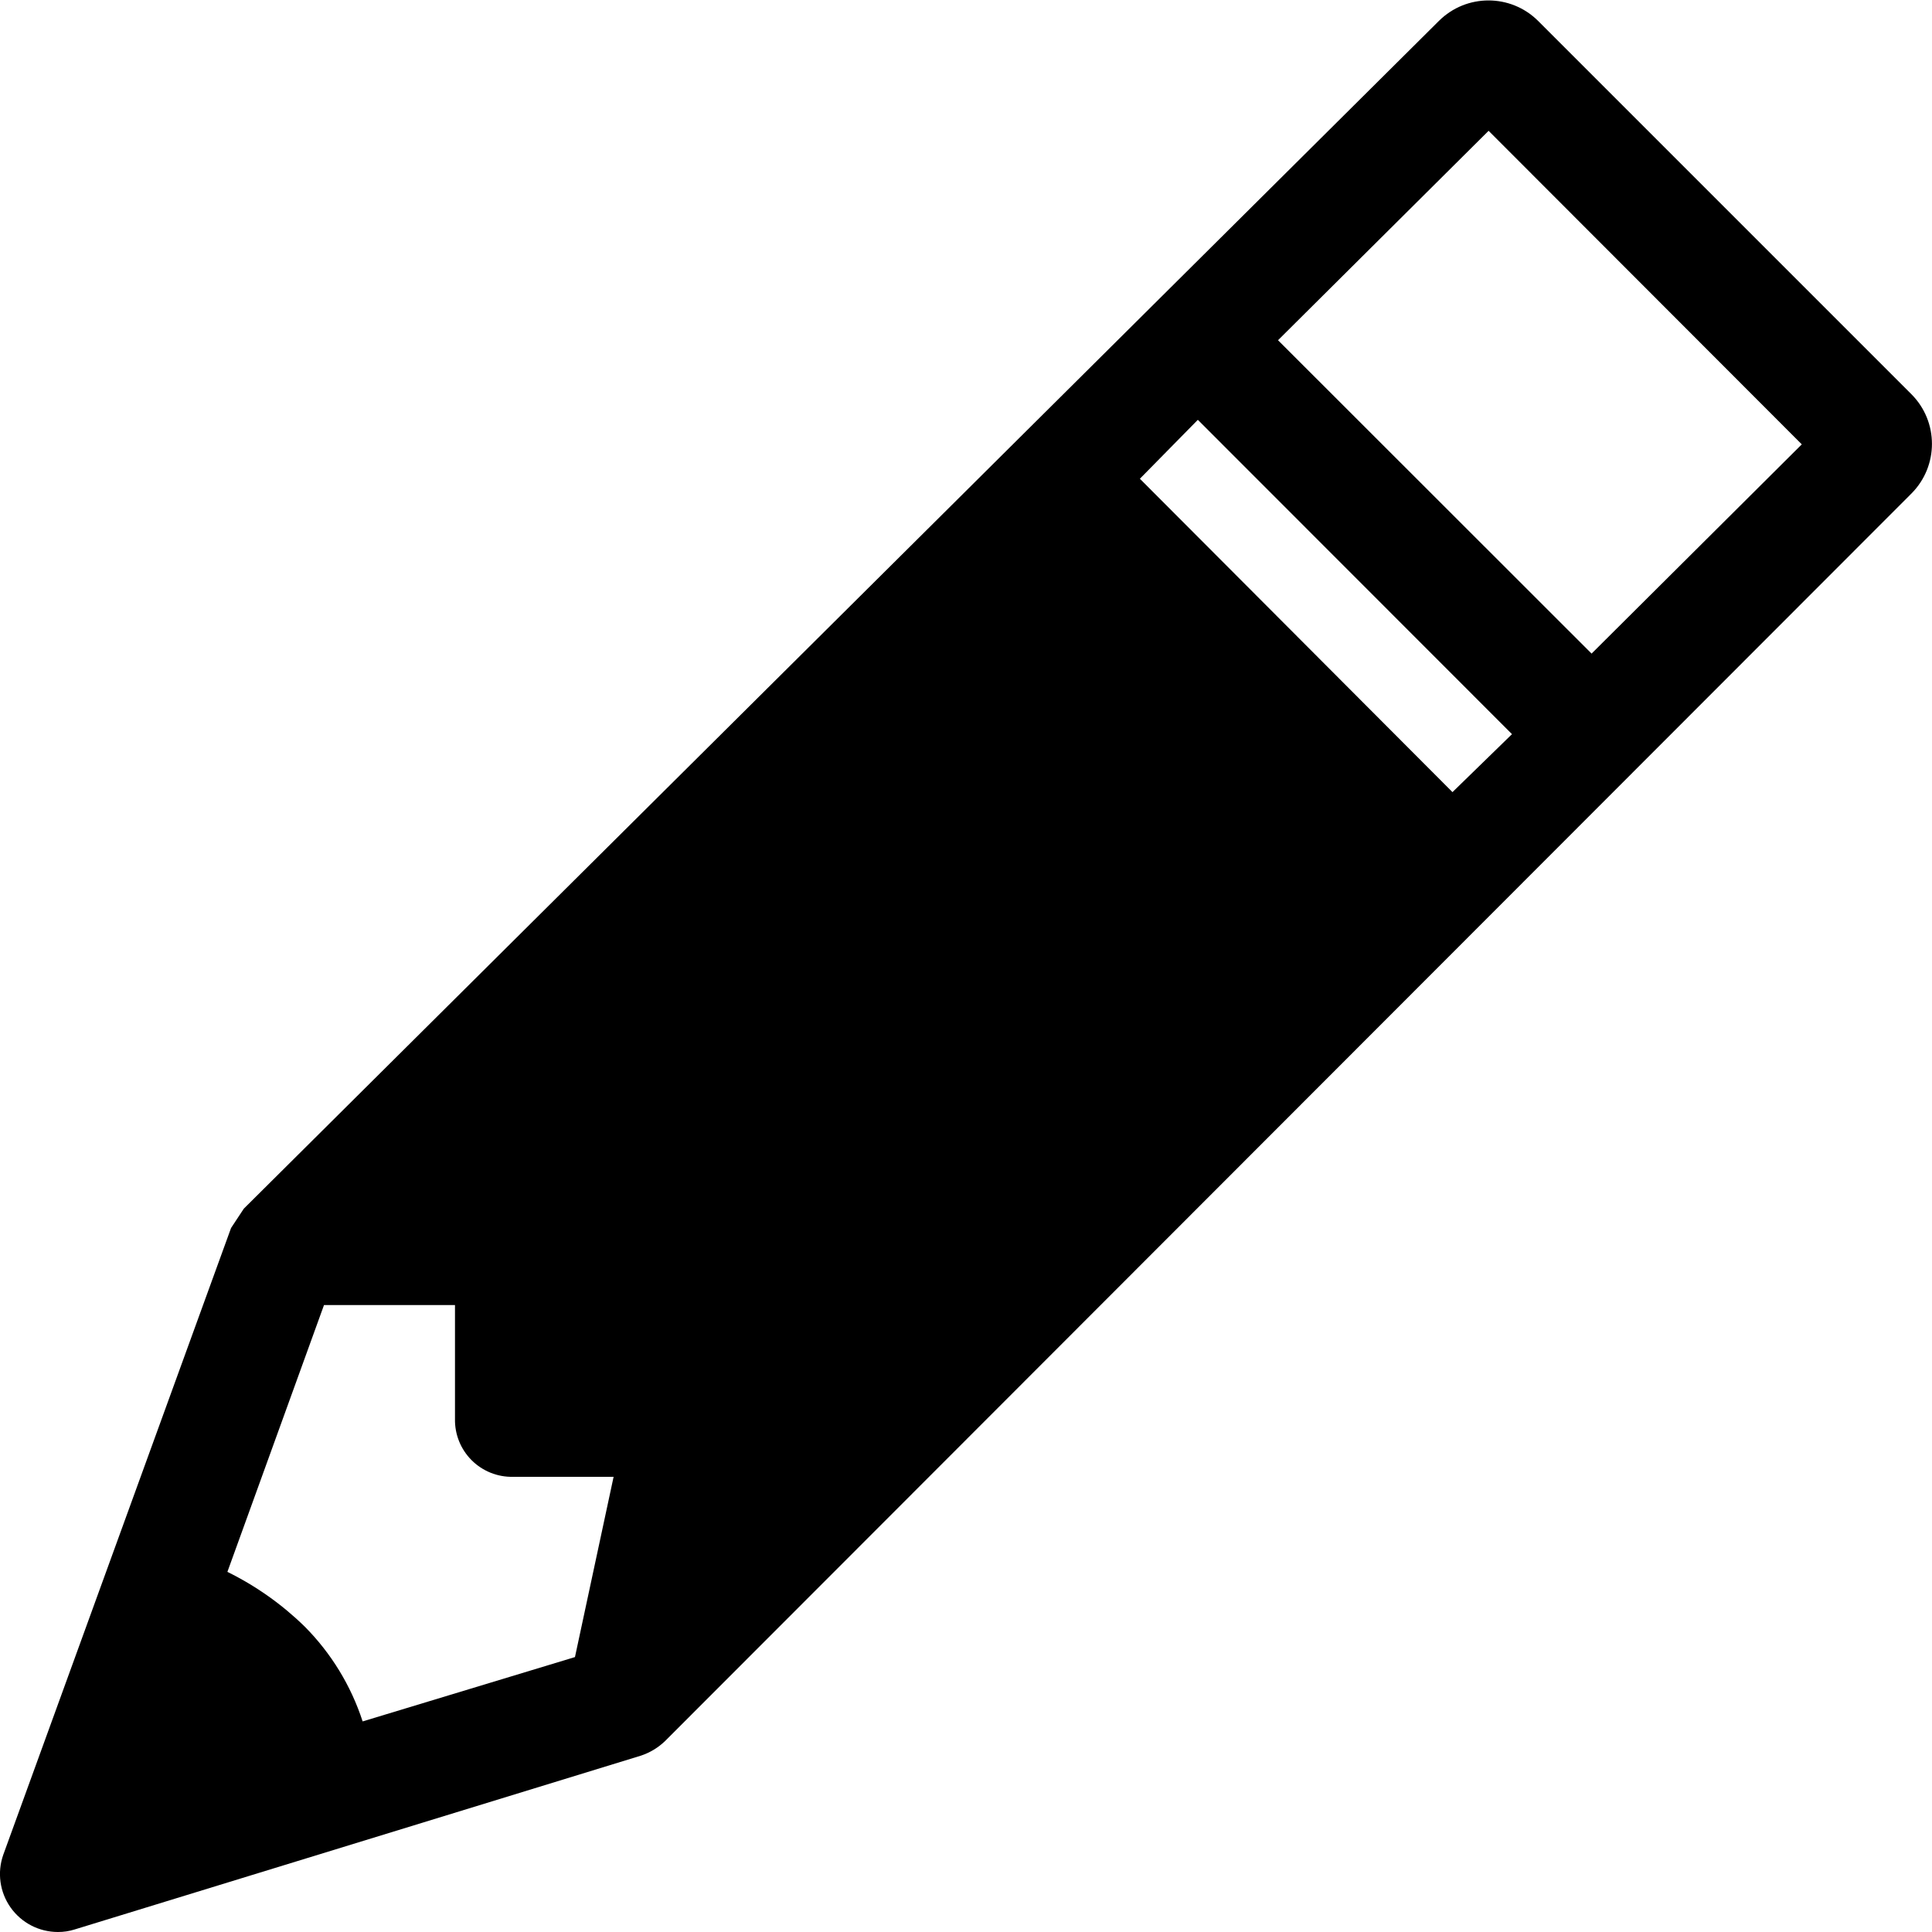
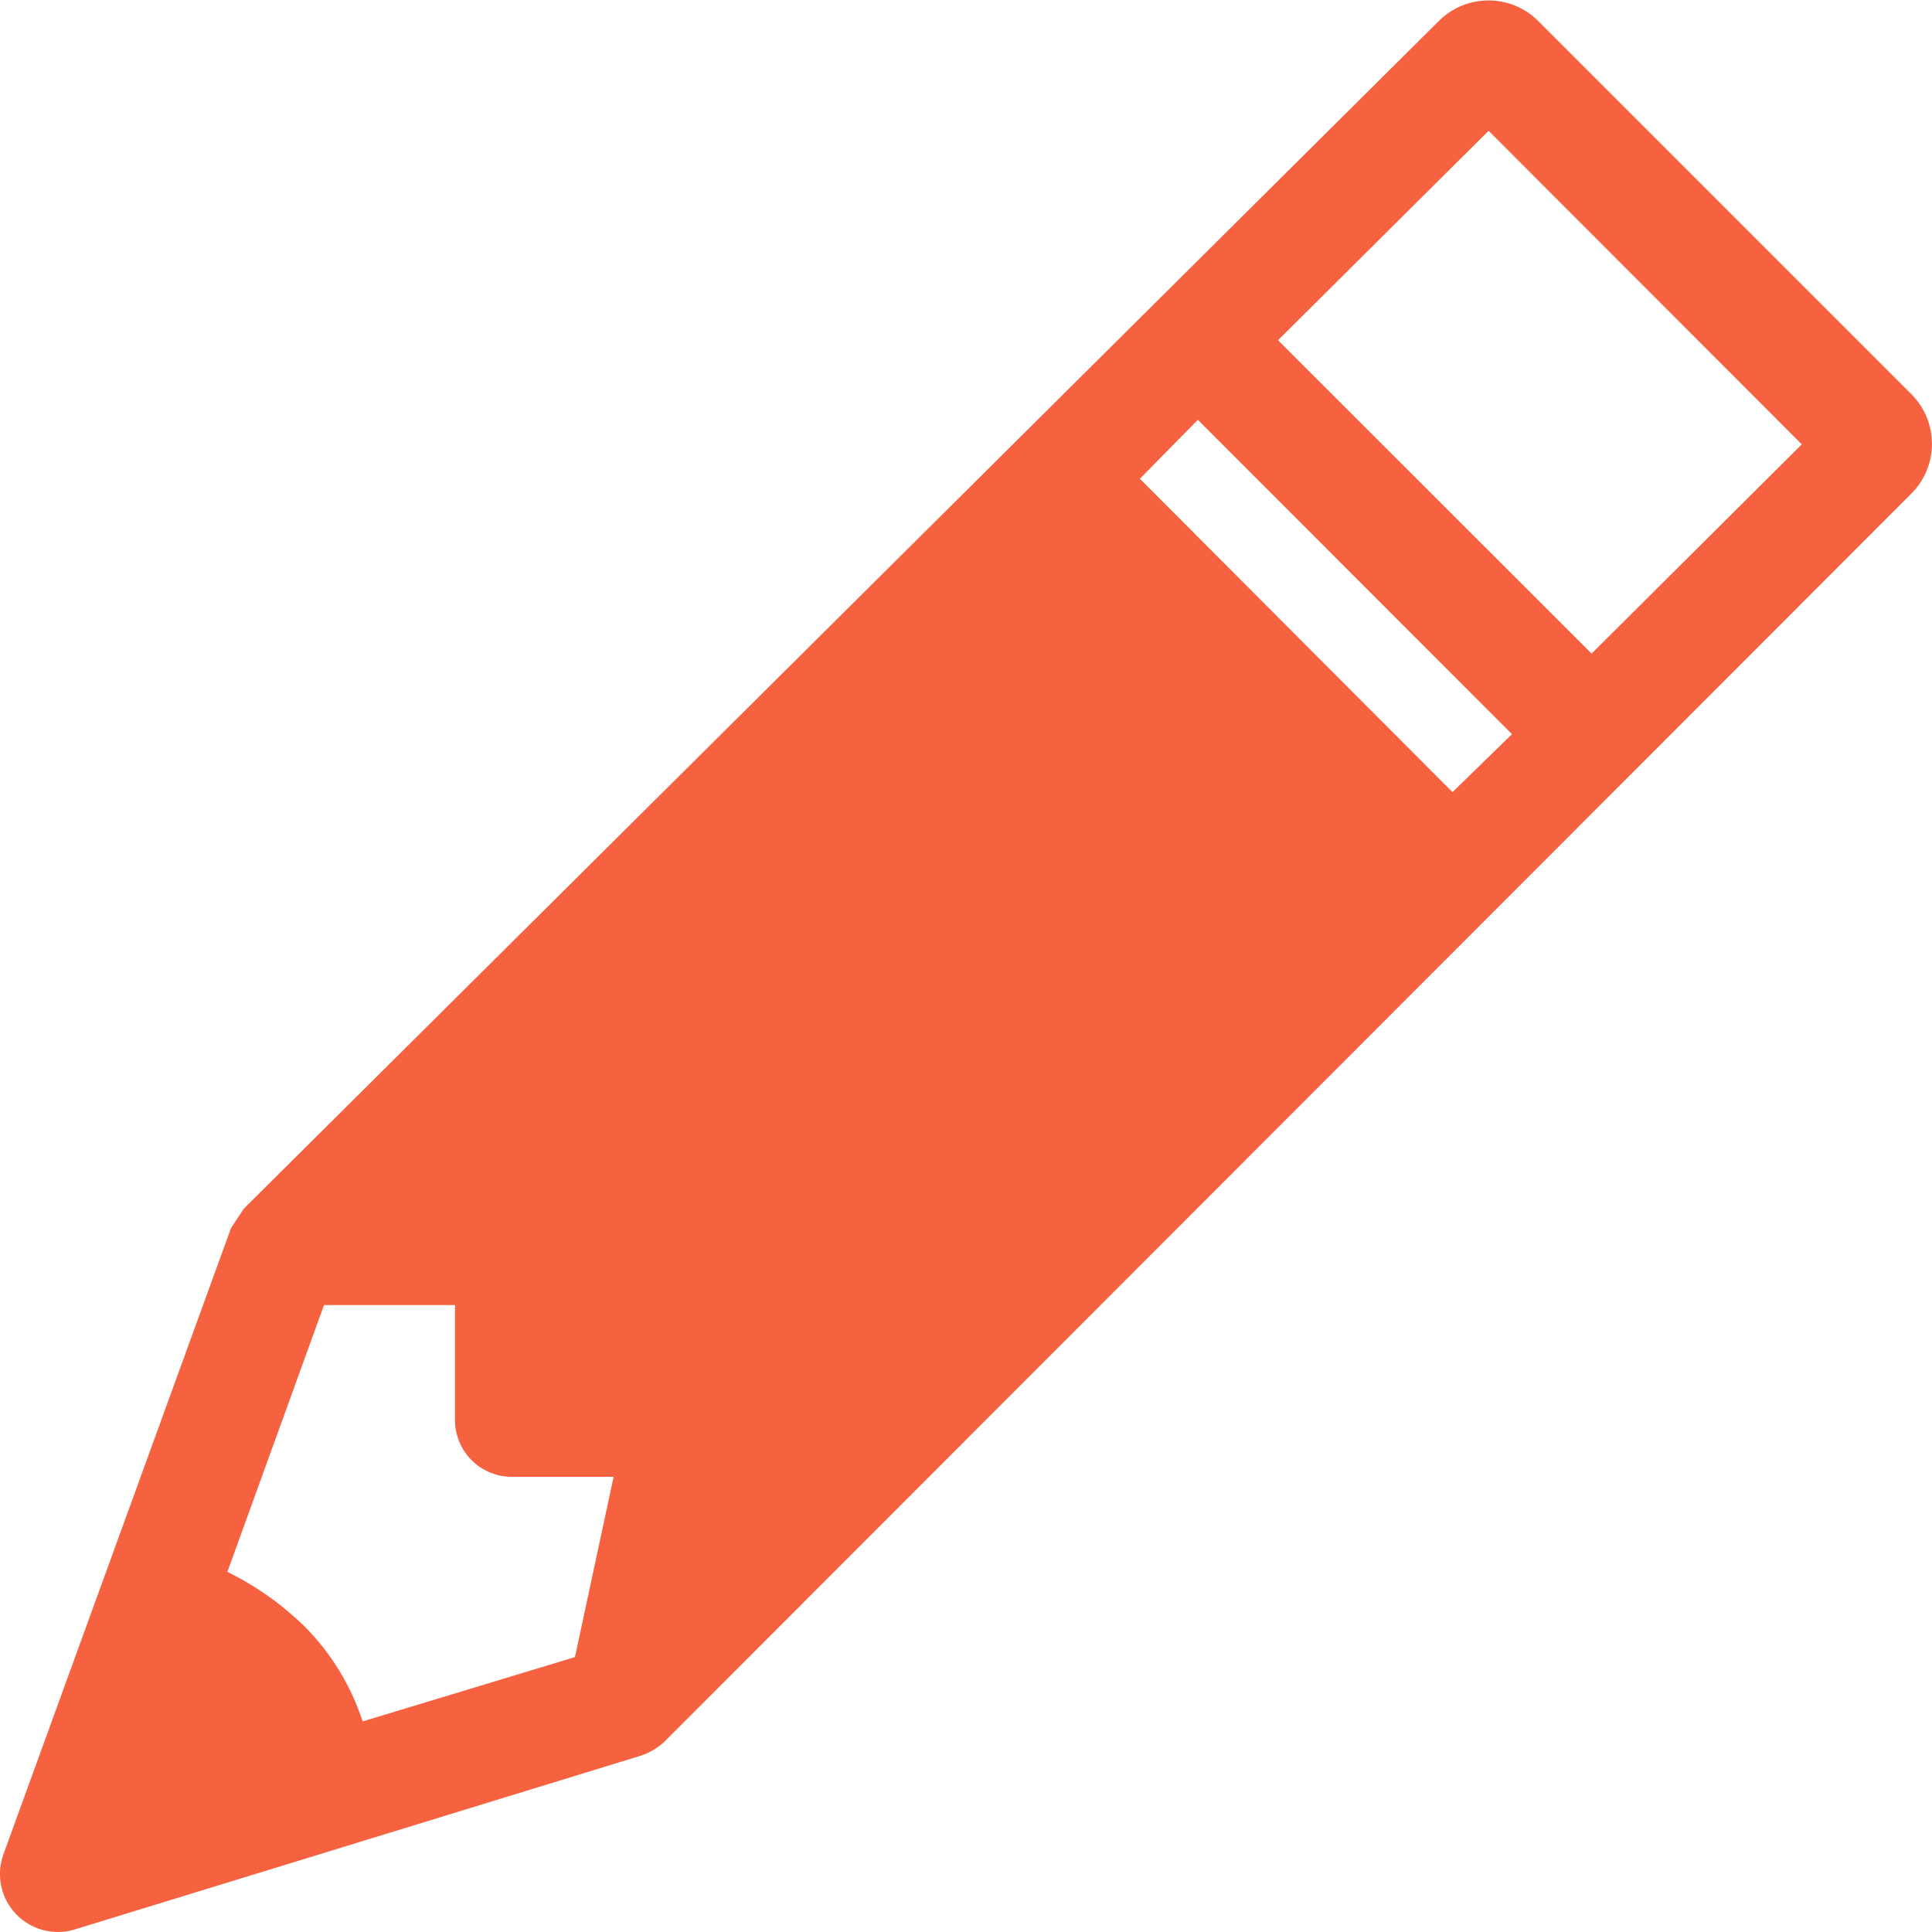
- <svg xmlns="http://www.w3.org/2000/svg" id="Layer_1" data-name="Layer 1" viewBox="0 0 100 100">
+ <svg xmlns="http://www.w3.org/2000/svg" id="Layer_1" fill="#f66240" data-name="Layer 1" viewBox="0 0 100 100">
  <path d="M98.94,20.41,79.61,1.08a3.64,3.64,0,0,0-5.13,0L12.62,62.56l-.66,1L.17,96A3,3,0,0,0,3,100a2.8,2.8,0,0,0,.86-.13l29.32-9a3.3,3.3,0,0,0,1.23-.74L98.94,25.54A3.64,3.64,0,0,0,98.94,20.41ZM93.26,23,82.38,33.83,66.15,17.61,77.05,6.77Zm-15,15L75.18,41,59,24.78,62,21.73ZM18.77,89.1a12.4,12.4,0,0,0-3-4.91,15.53,15.53,0,0,0-4-2.83l5-13.81h6.78v5.89a2.94,2.94,0,0,0,3,3h5.21l-2,9.33Z" />
</svg>
